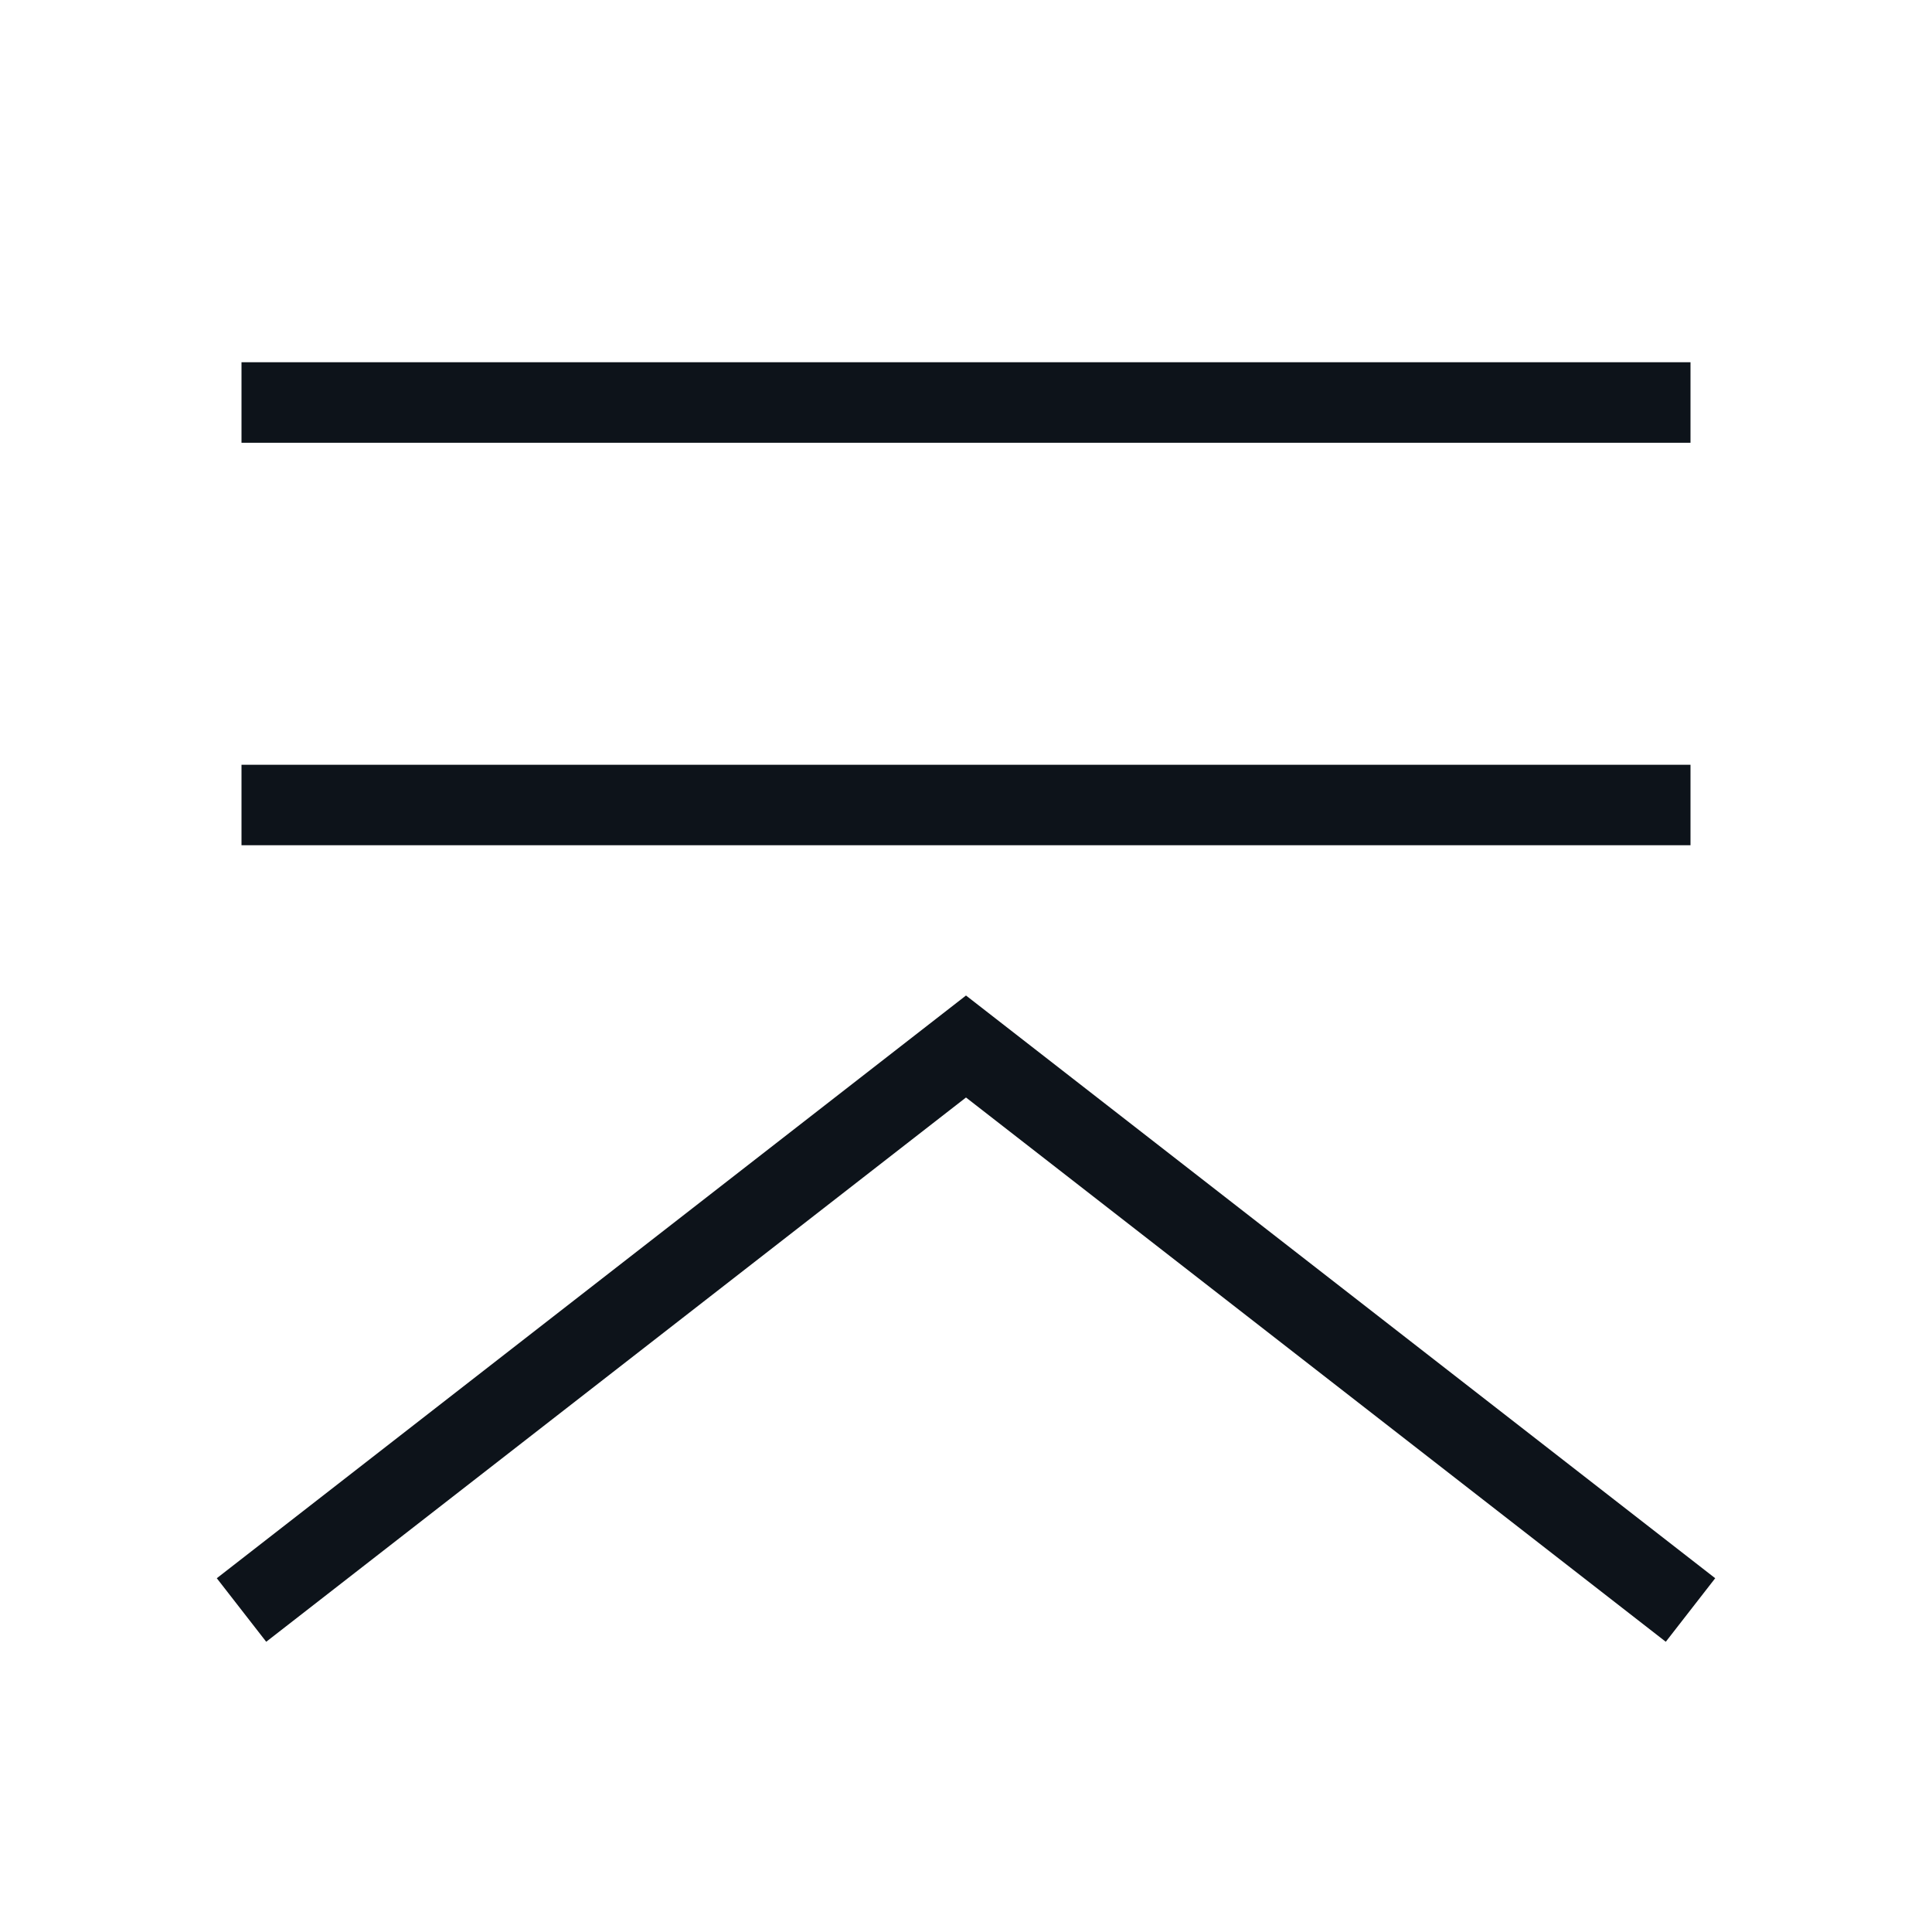
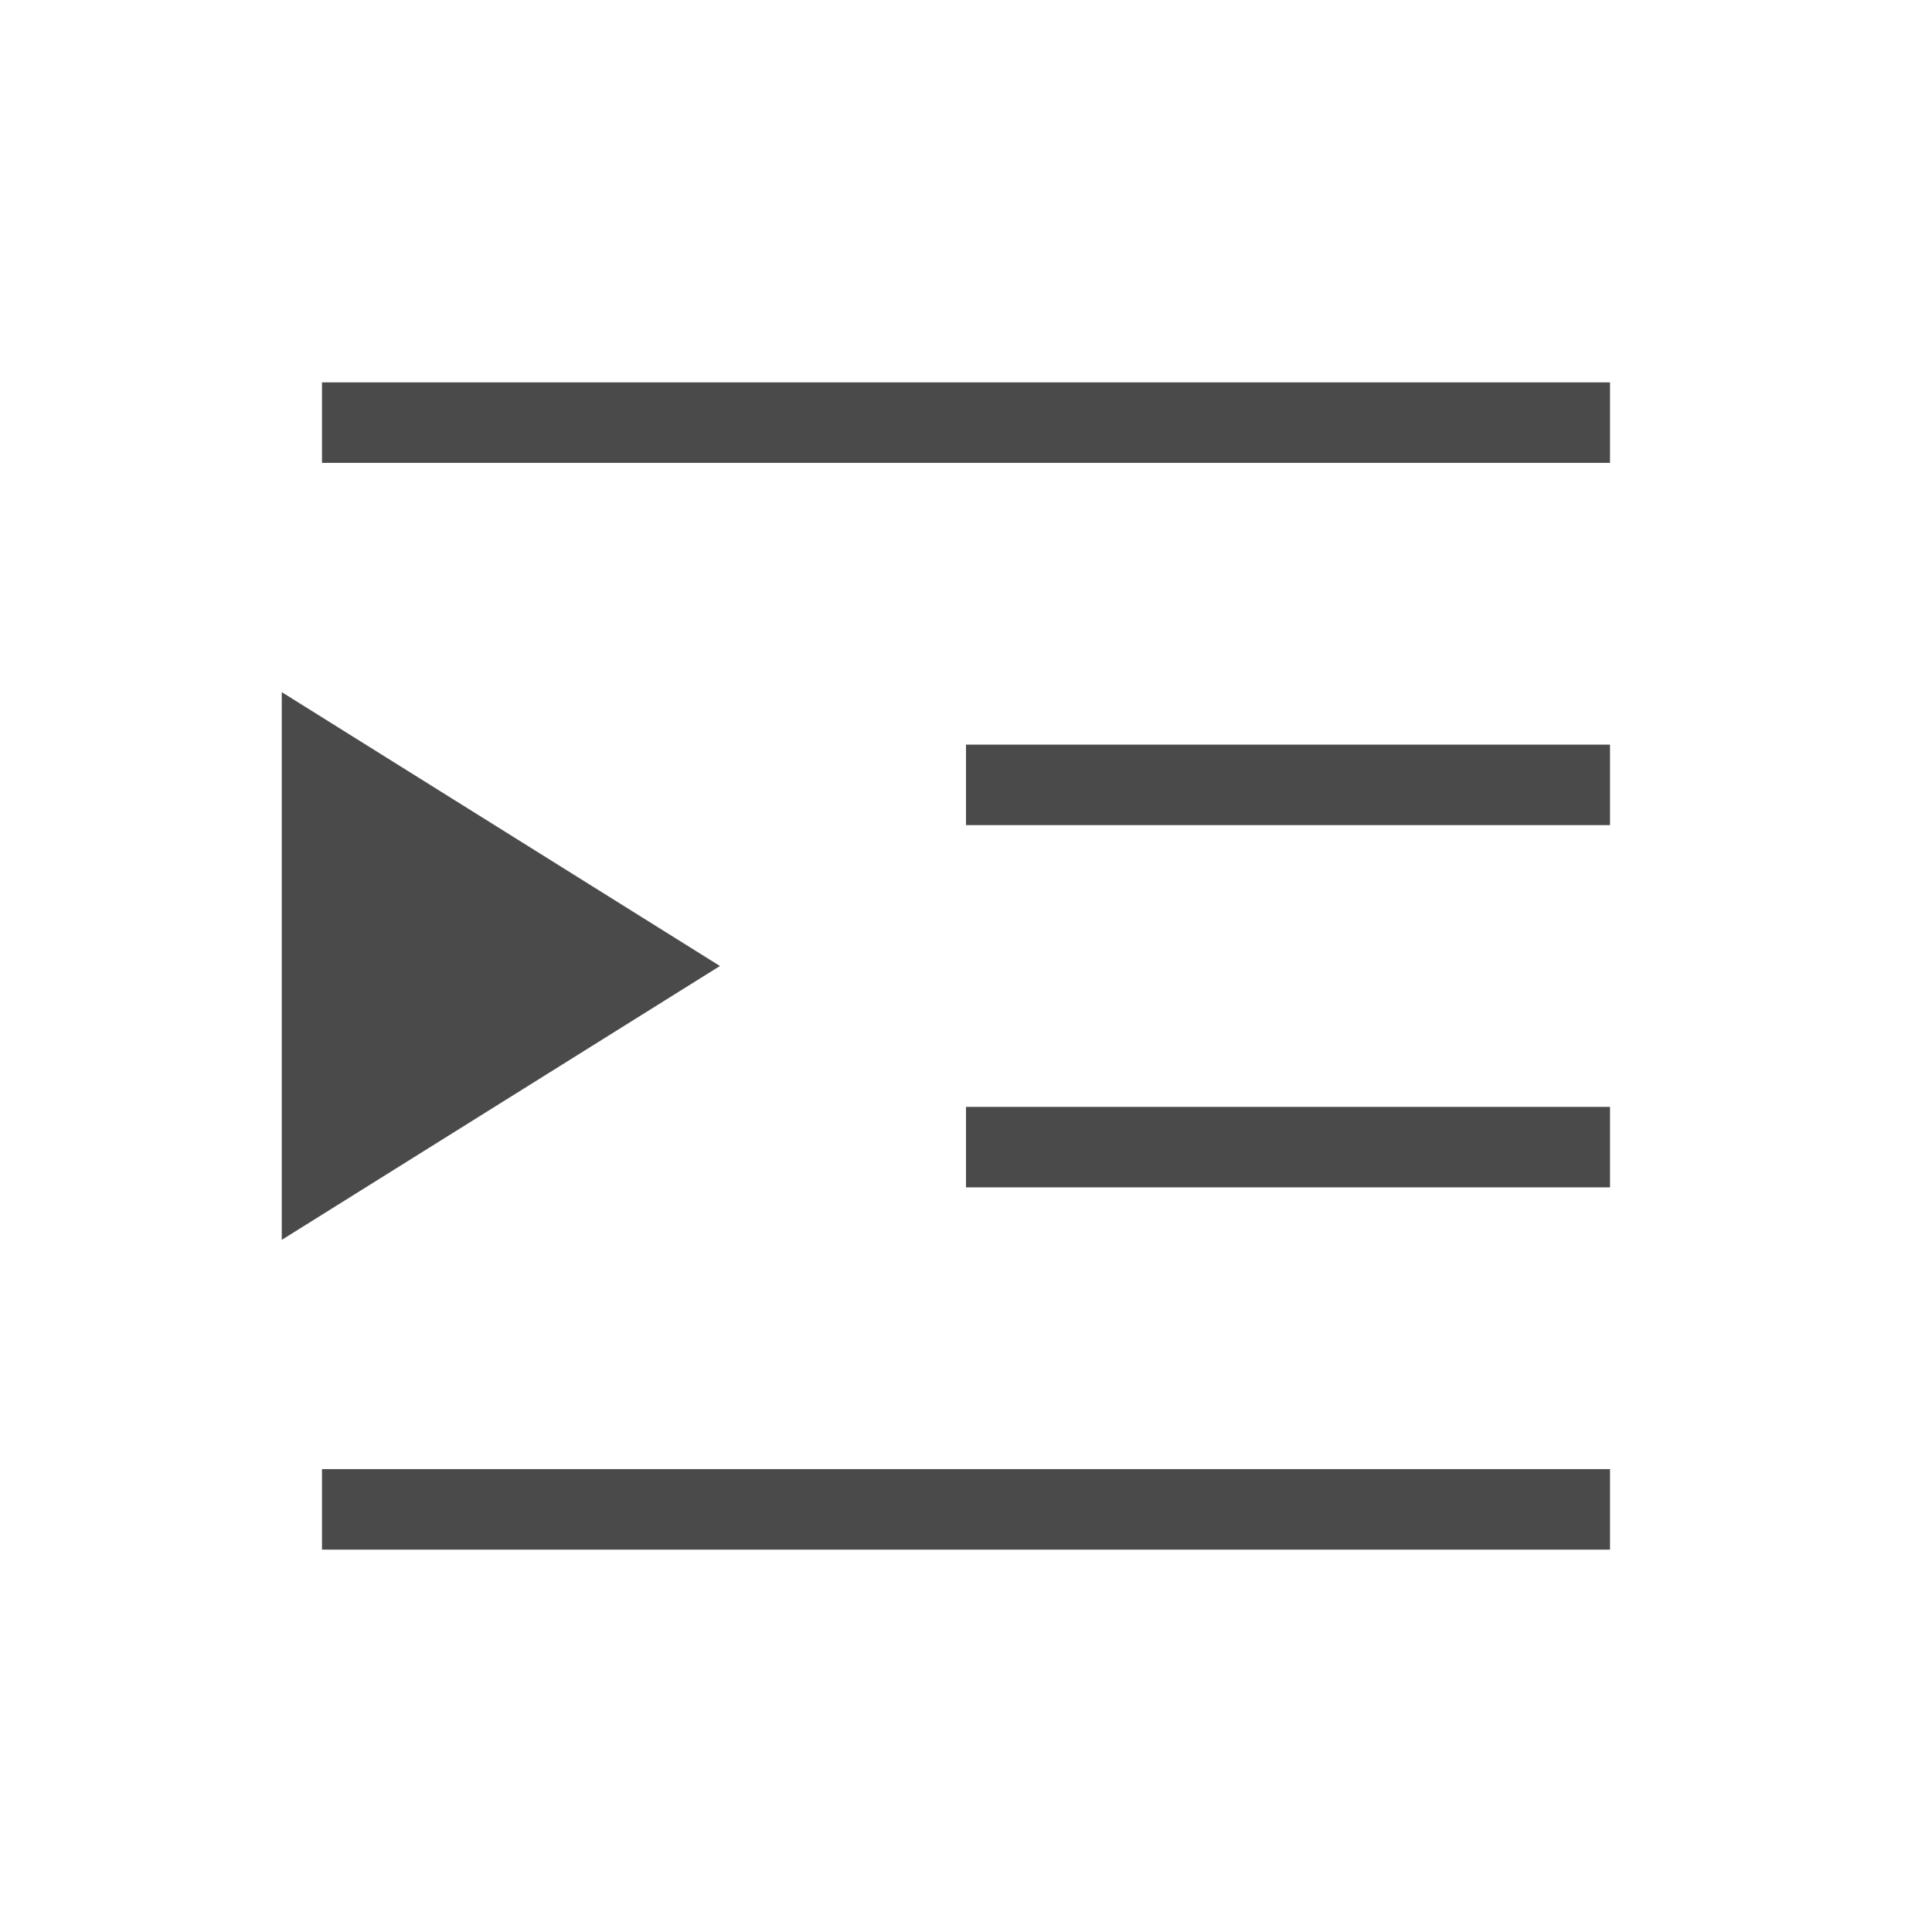
<svg fill="none" viewBox="0 0 24 24">
  <path fill="#F5F5F5" d="M0 0h24v24H0z" />
-   <path fill="white" d="M-23-236.75h793v822H-23z" />
-   <path stroke="#0D131A" d="M3 5h18M3 10h18M3 20l9-7 9 7" />
+   <path fill="white" d="M-200.111-537.875h793v822h-793z" />
+   <path stroke="#4A4A4A" strokeLinecap="round" strokeLinejoin="round" strokeWidth="1.5" d="M4 5.25h16M12 9.75h8M12 14.25h8M4 18.75h16" />
+   <path fill="#4A4A4A" stroke="#4A4A4A" strokeLinejoin="round" strokeWidth="1.5" d="M4 9.5 8 12l-4 2.5z" />
</svg>
